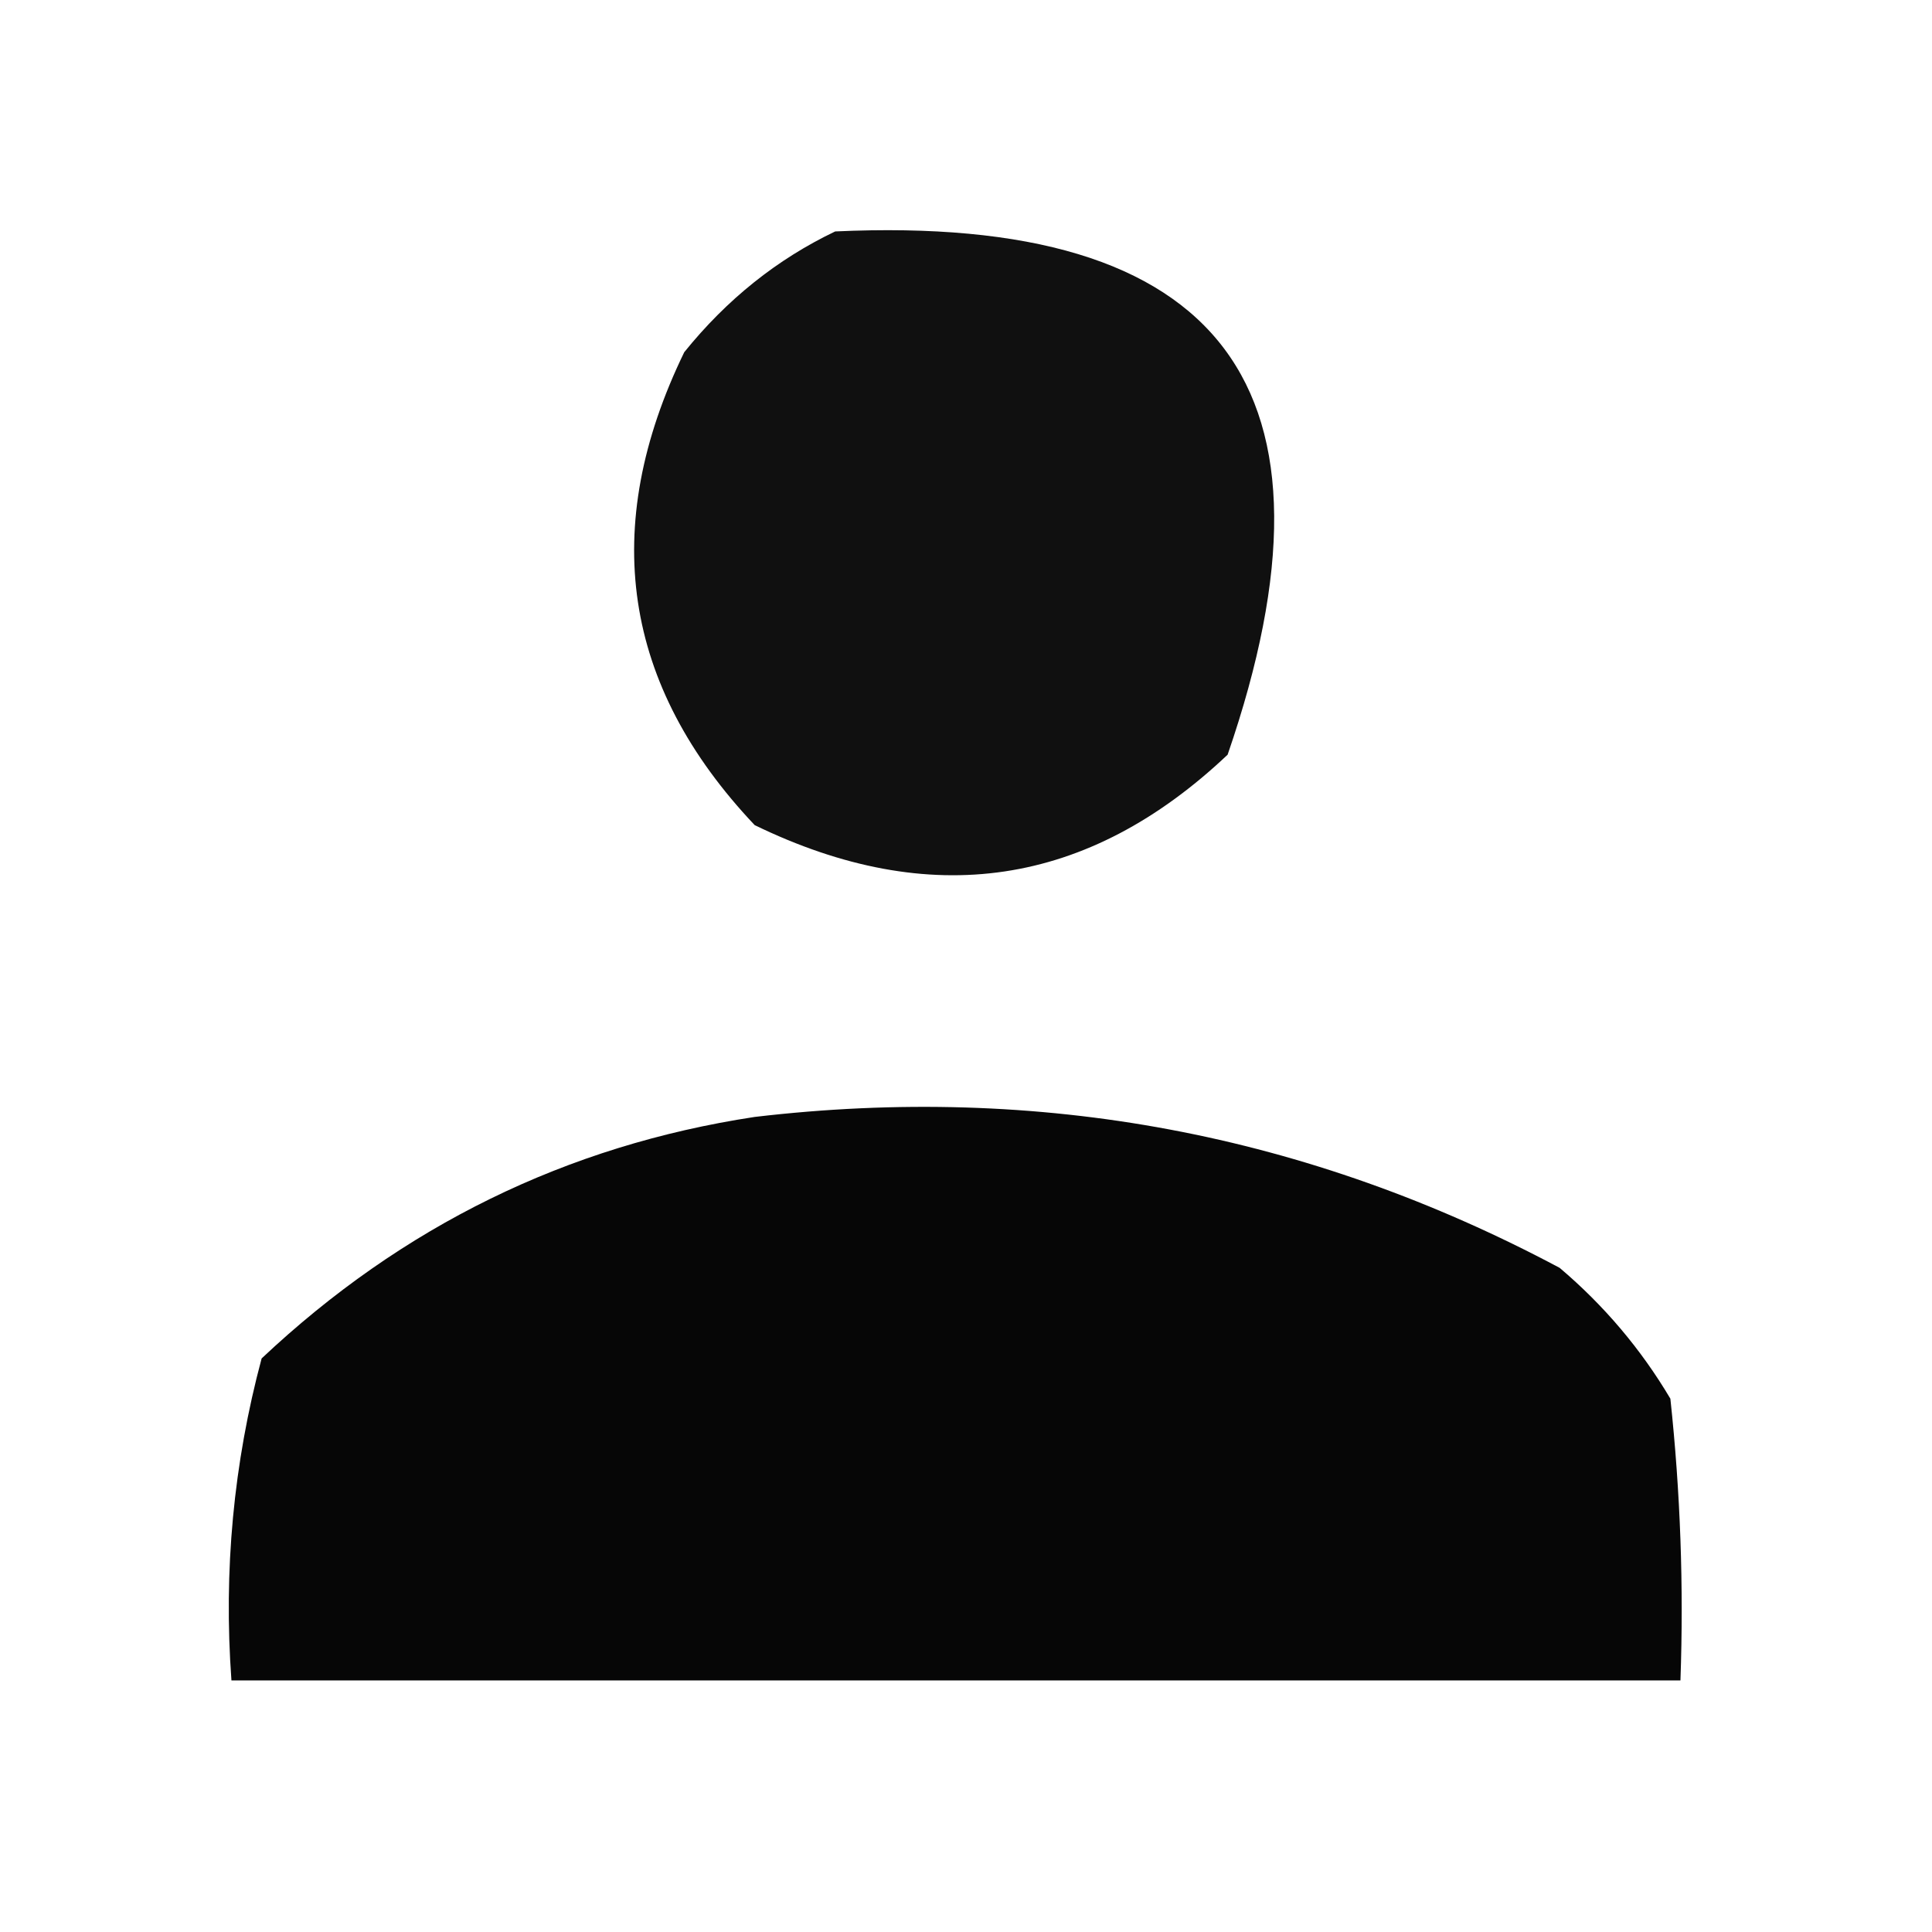
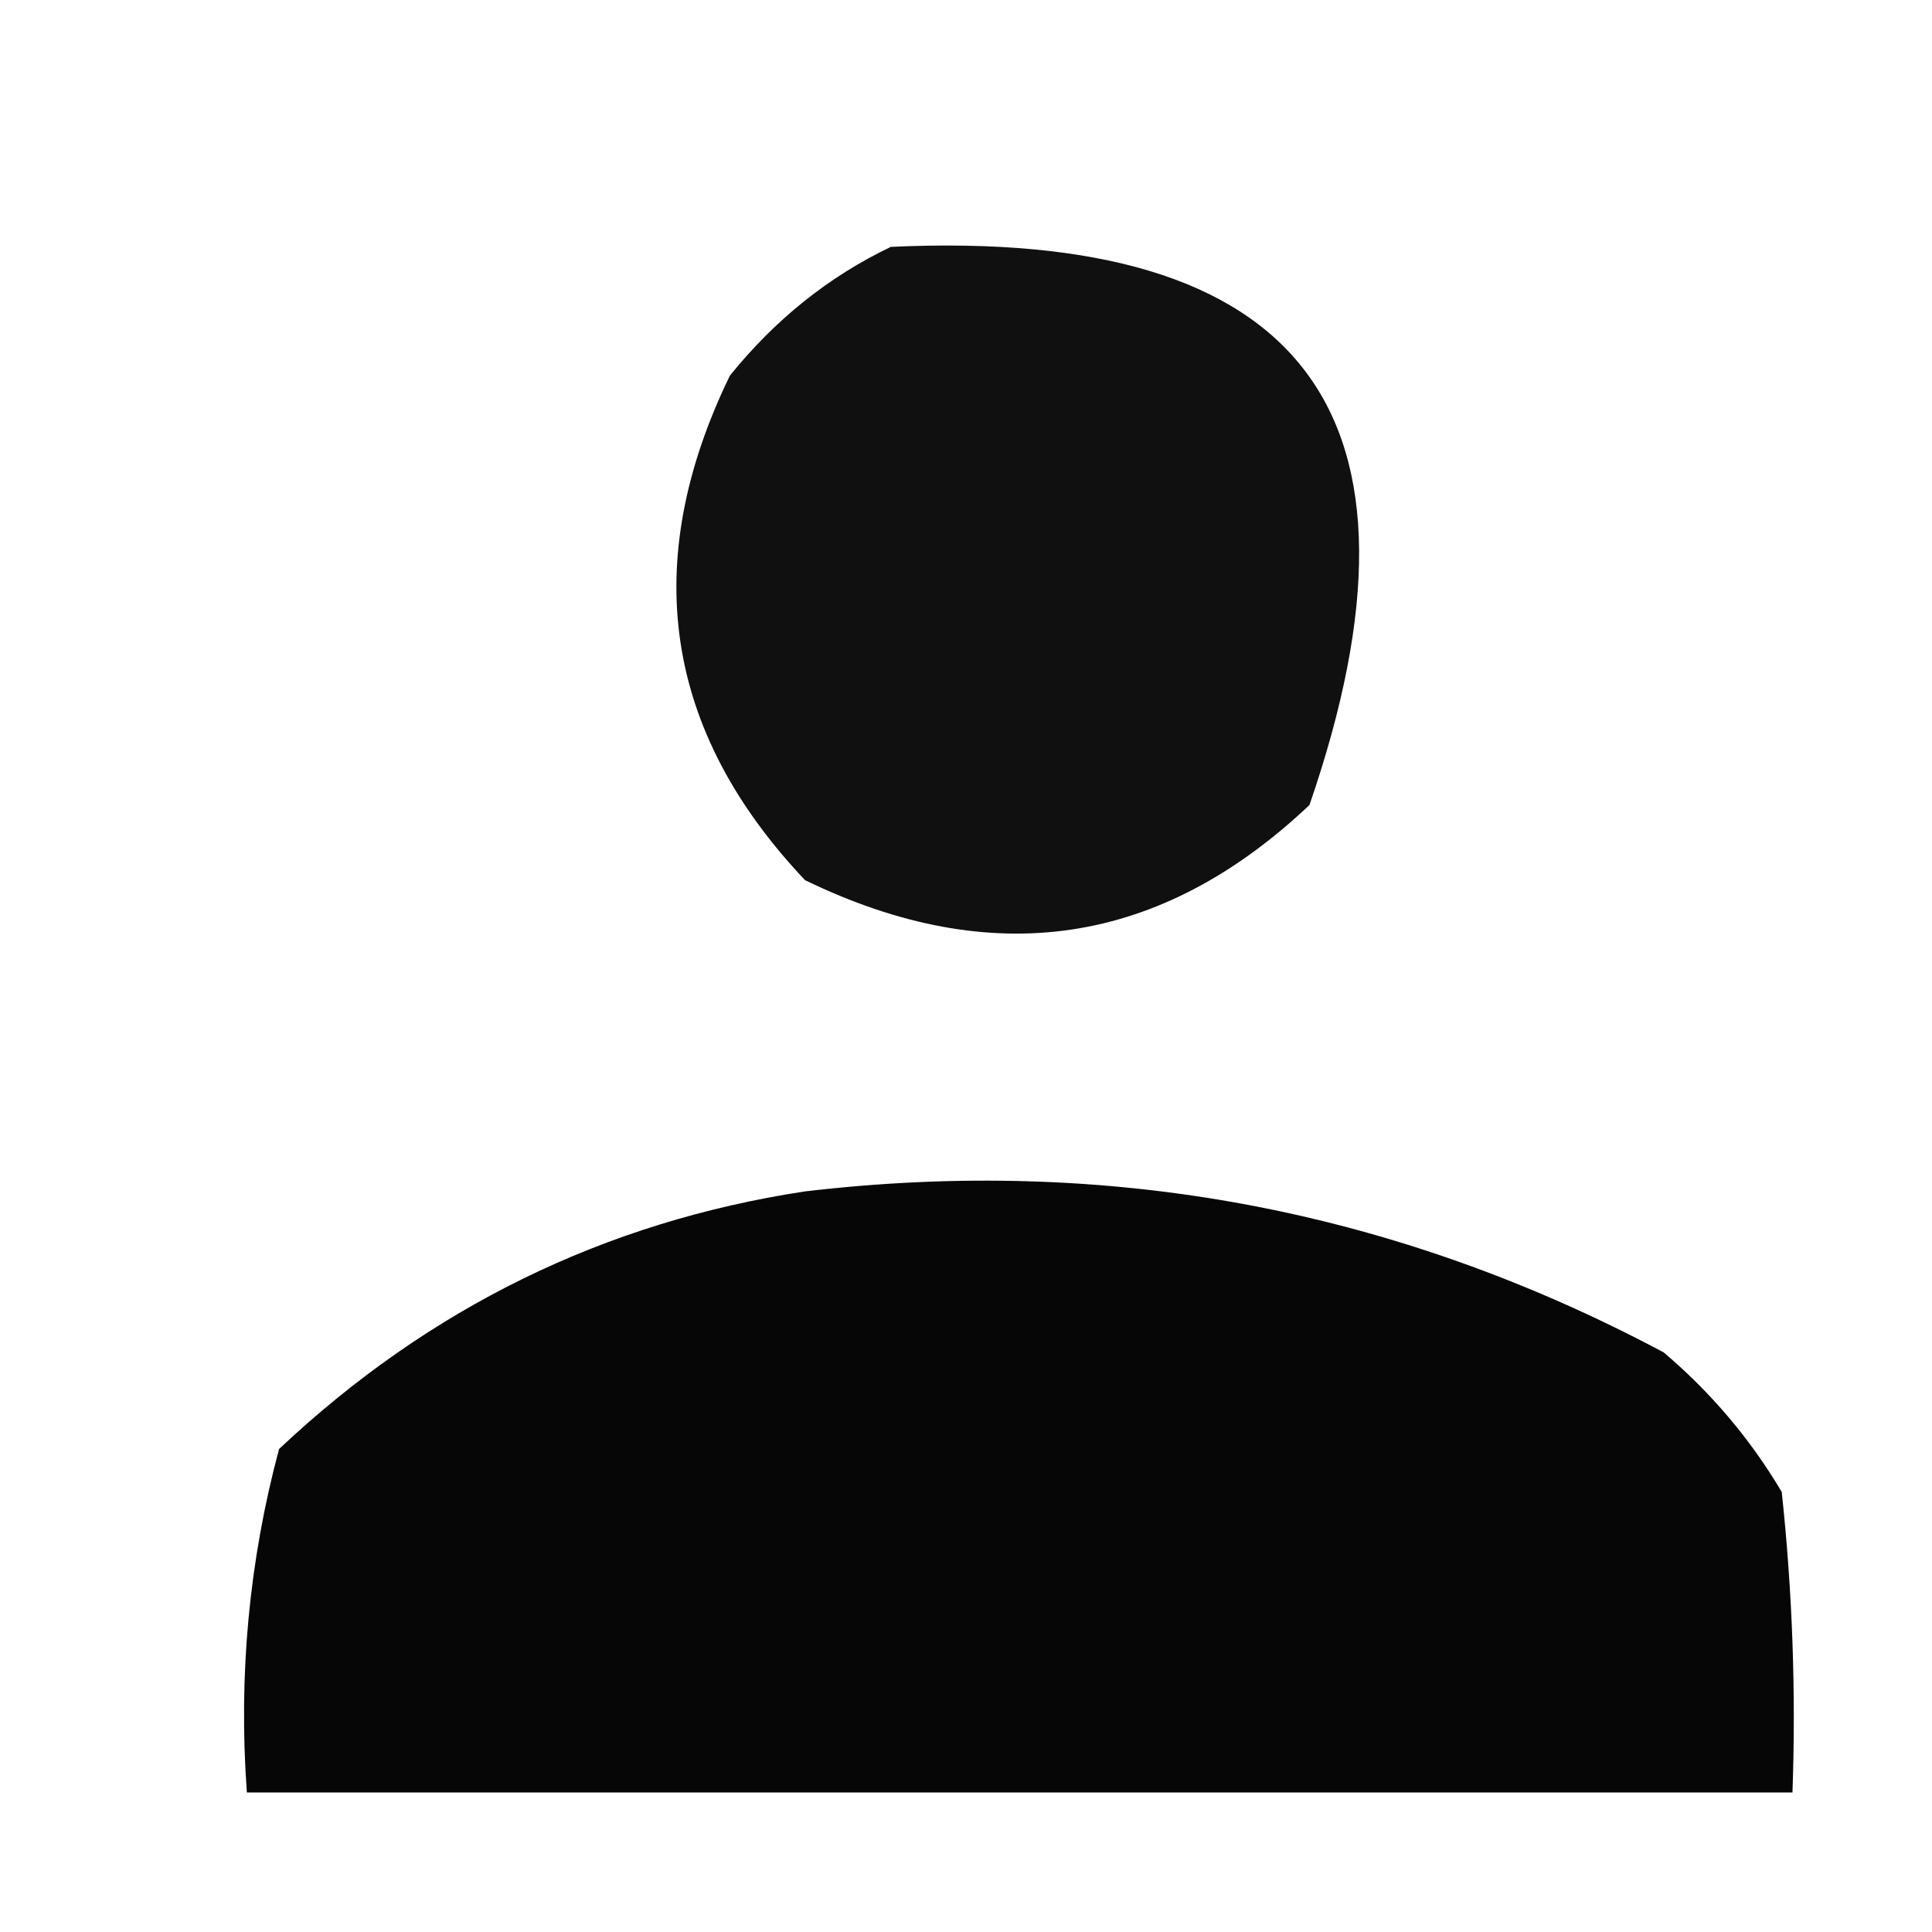
- <svg xmlns="http://www.w3.org/2000/svg" version="1.1" width="96px" height="96px" style="shape-rendering:geometricPrecision; text-rendering:geometricPrecision; image-rendering:optimizeQuality; fill-rule:evenodd; clip-rule:evenodd">
+ <svg xmlns="http://www.w3.org/2000/svg" version="1.1" width="96px" height="96px" viewBox="0 0 90 90" style="shape-rendering:geometricPrecision; text-rendering:geometricPrecision; image-rendering:optimizeQuality; fill-rule:evenodd; clip-rule:evenodd">
  <g>
    <path style="opacity:0.937" fill="currentColor" d="M 41.5,11.5 C 60.779,10.61 67.278,19.276 61,37.5C 54.055,44.069 46.222,45.236 37.5,41C 30.931,34.055 29.764,26.222 34,17.5C 36.114,14.879 38.614,12.879 41.5,11.5 Z" />
  </g>
  <g>
    <path style="opacity:0.974" fill="currentColor" d="M 37.5,55.5 C 51.656,53.832 64.989,56.332 77.5,63C 79.709,64.873 81.542,67.04 83,69.5C 83.499,74.155 83.666,78.822 83.5,83.5C 59.5,83.5 35.5,83.5 11.5,83.5C 11.103,78.041 11.603,72.708 13,67.5C 19.989,60.921 28.156,56.921 37.5,55.5 Z" />
  </g>
</svg>
